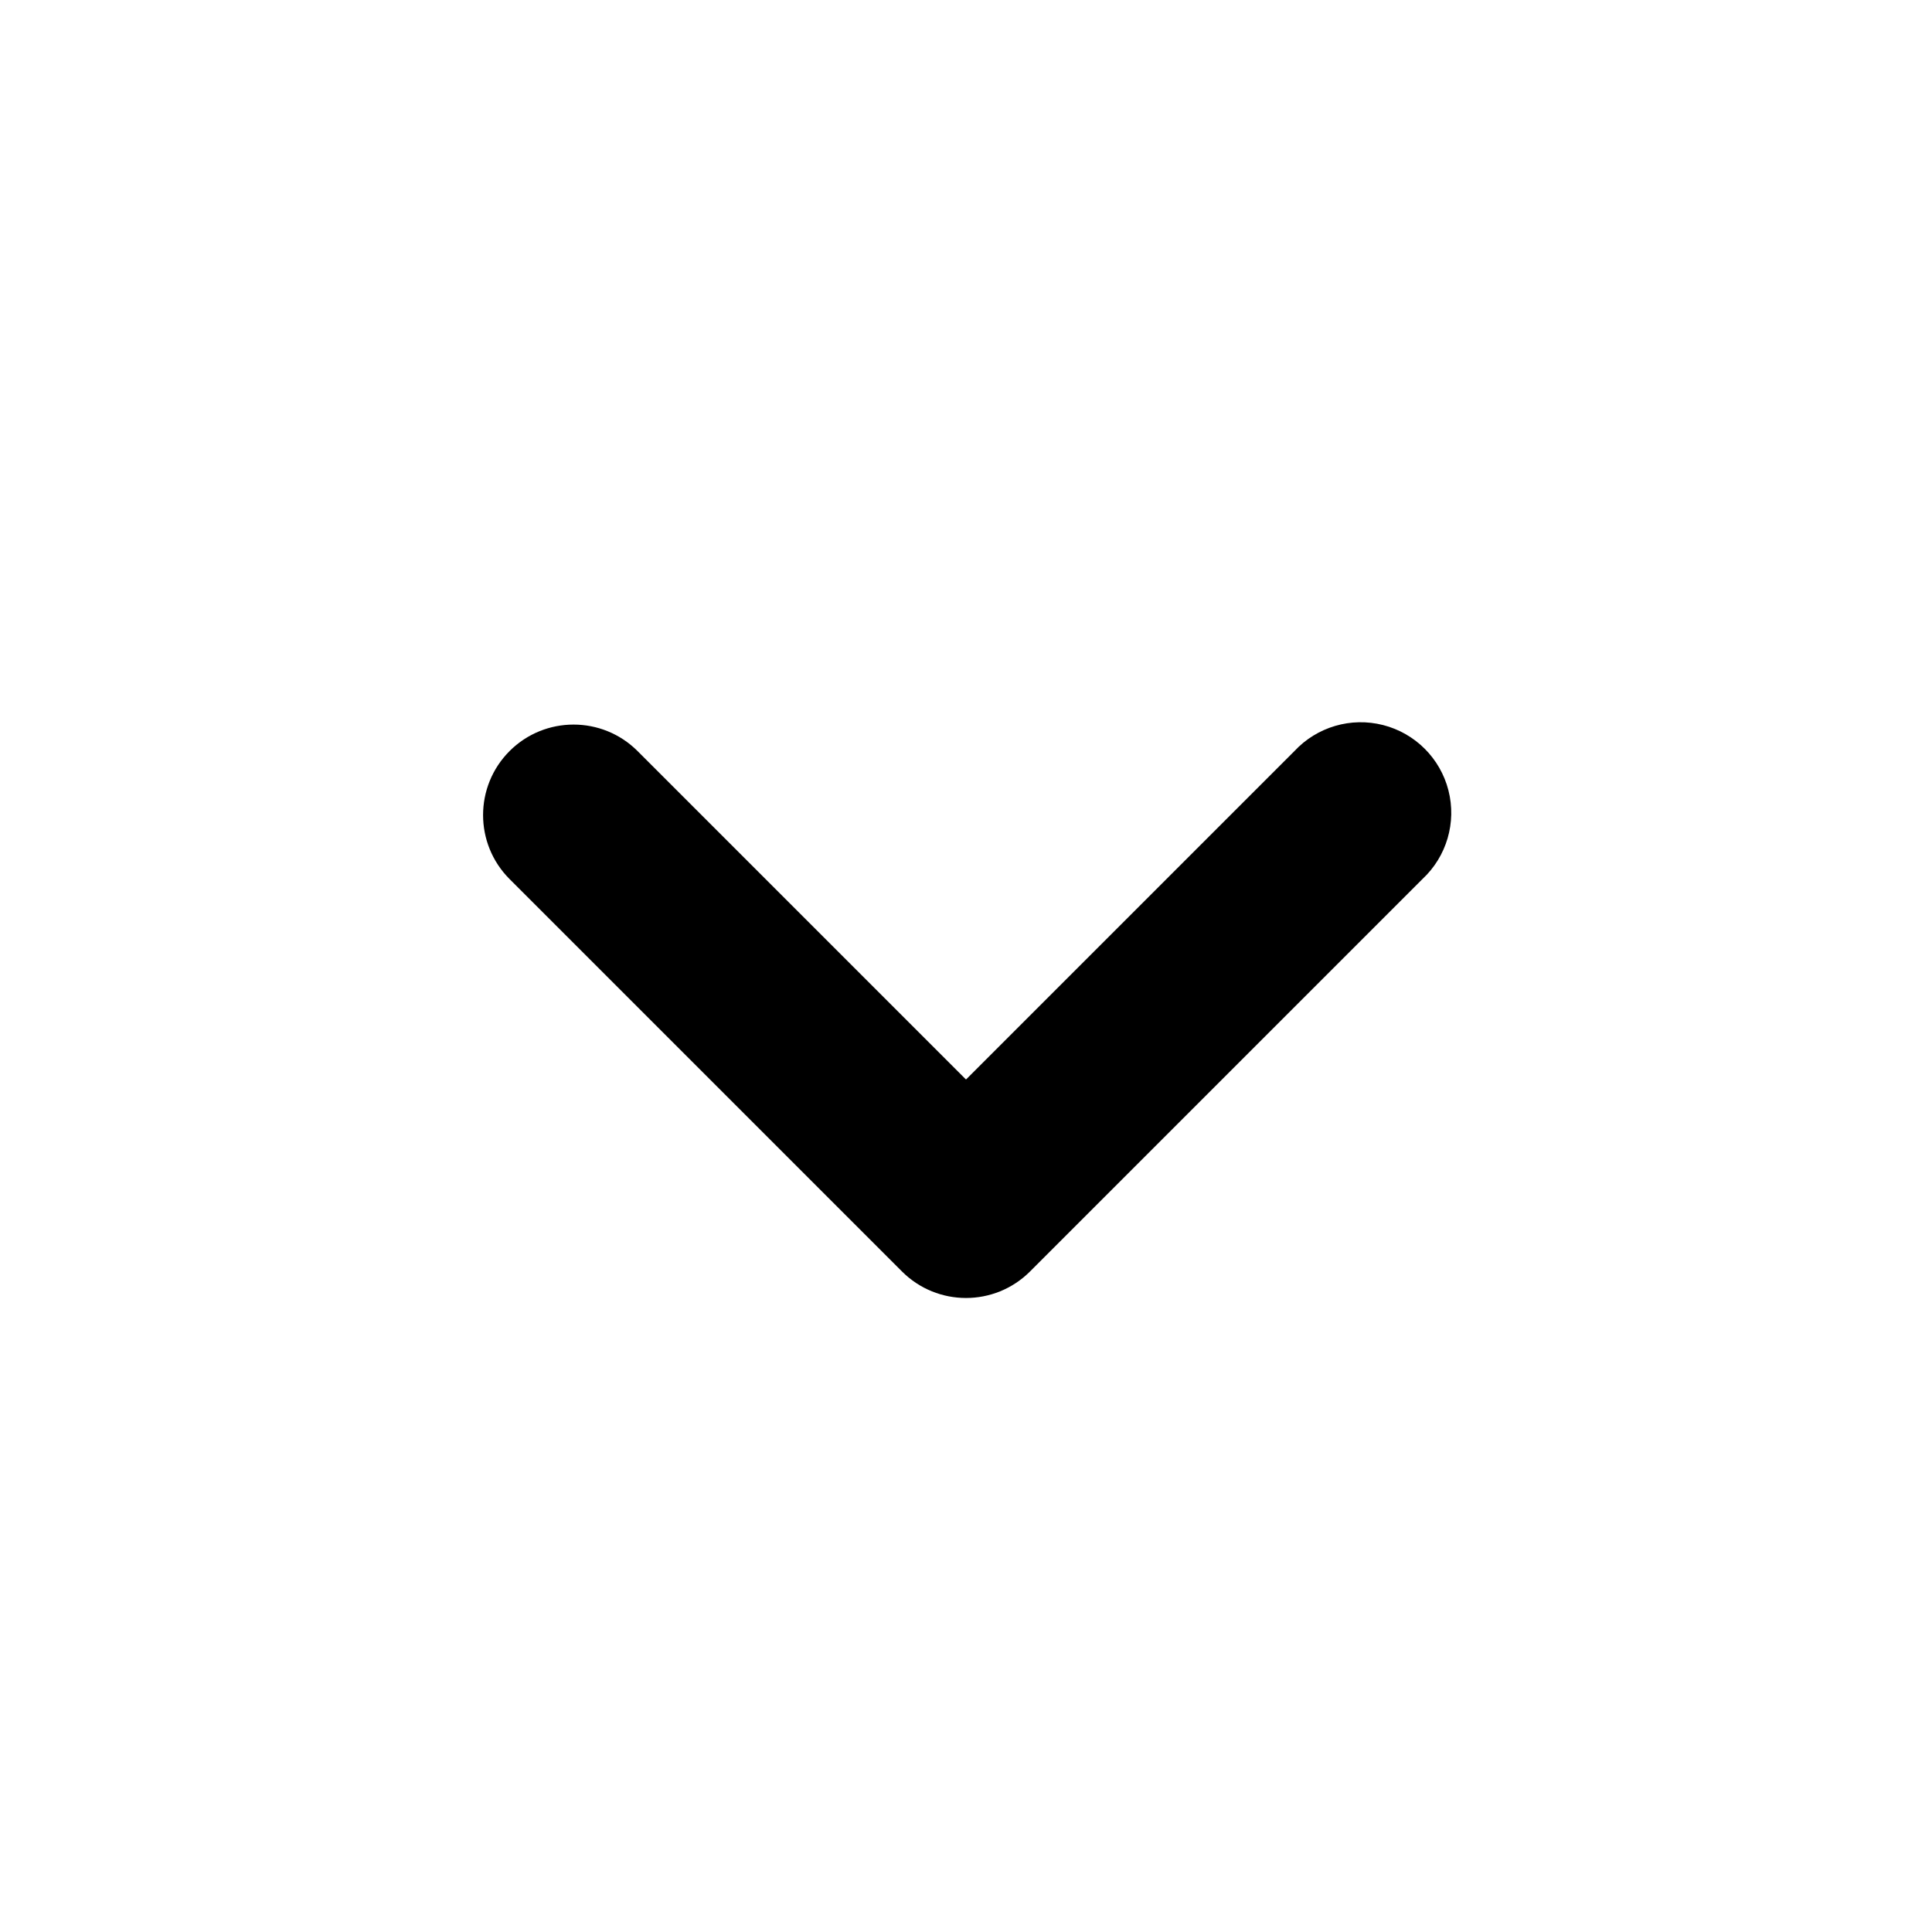
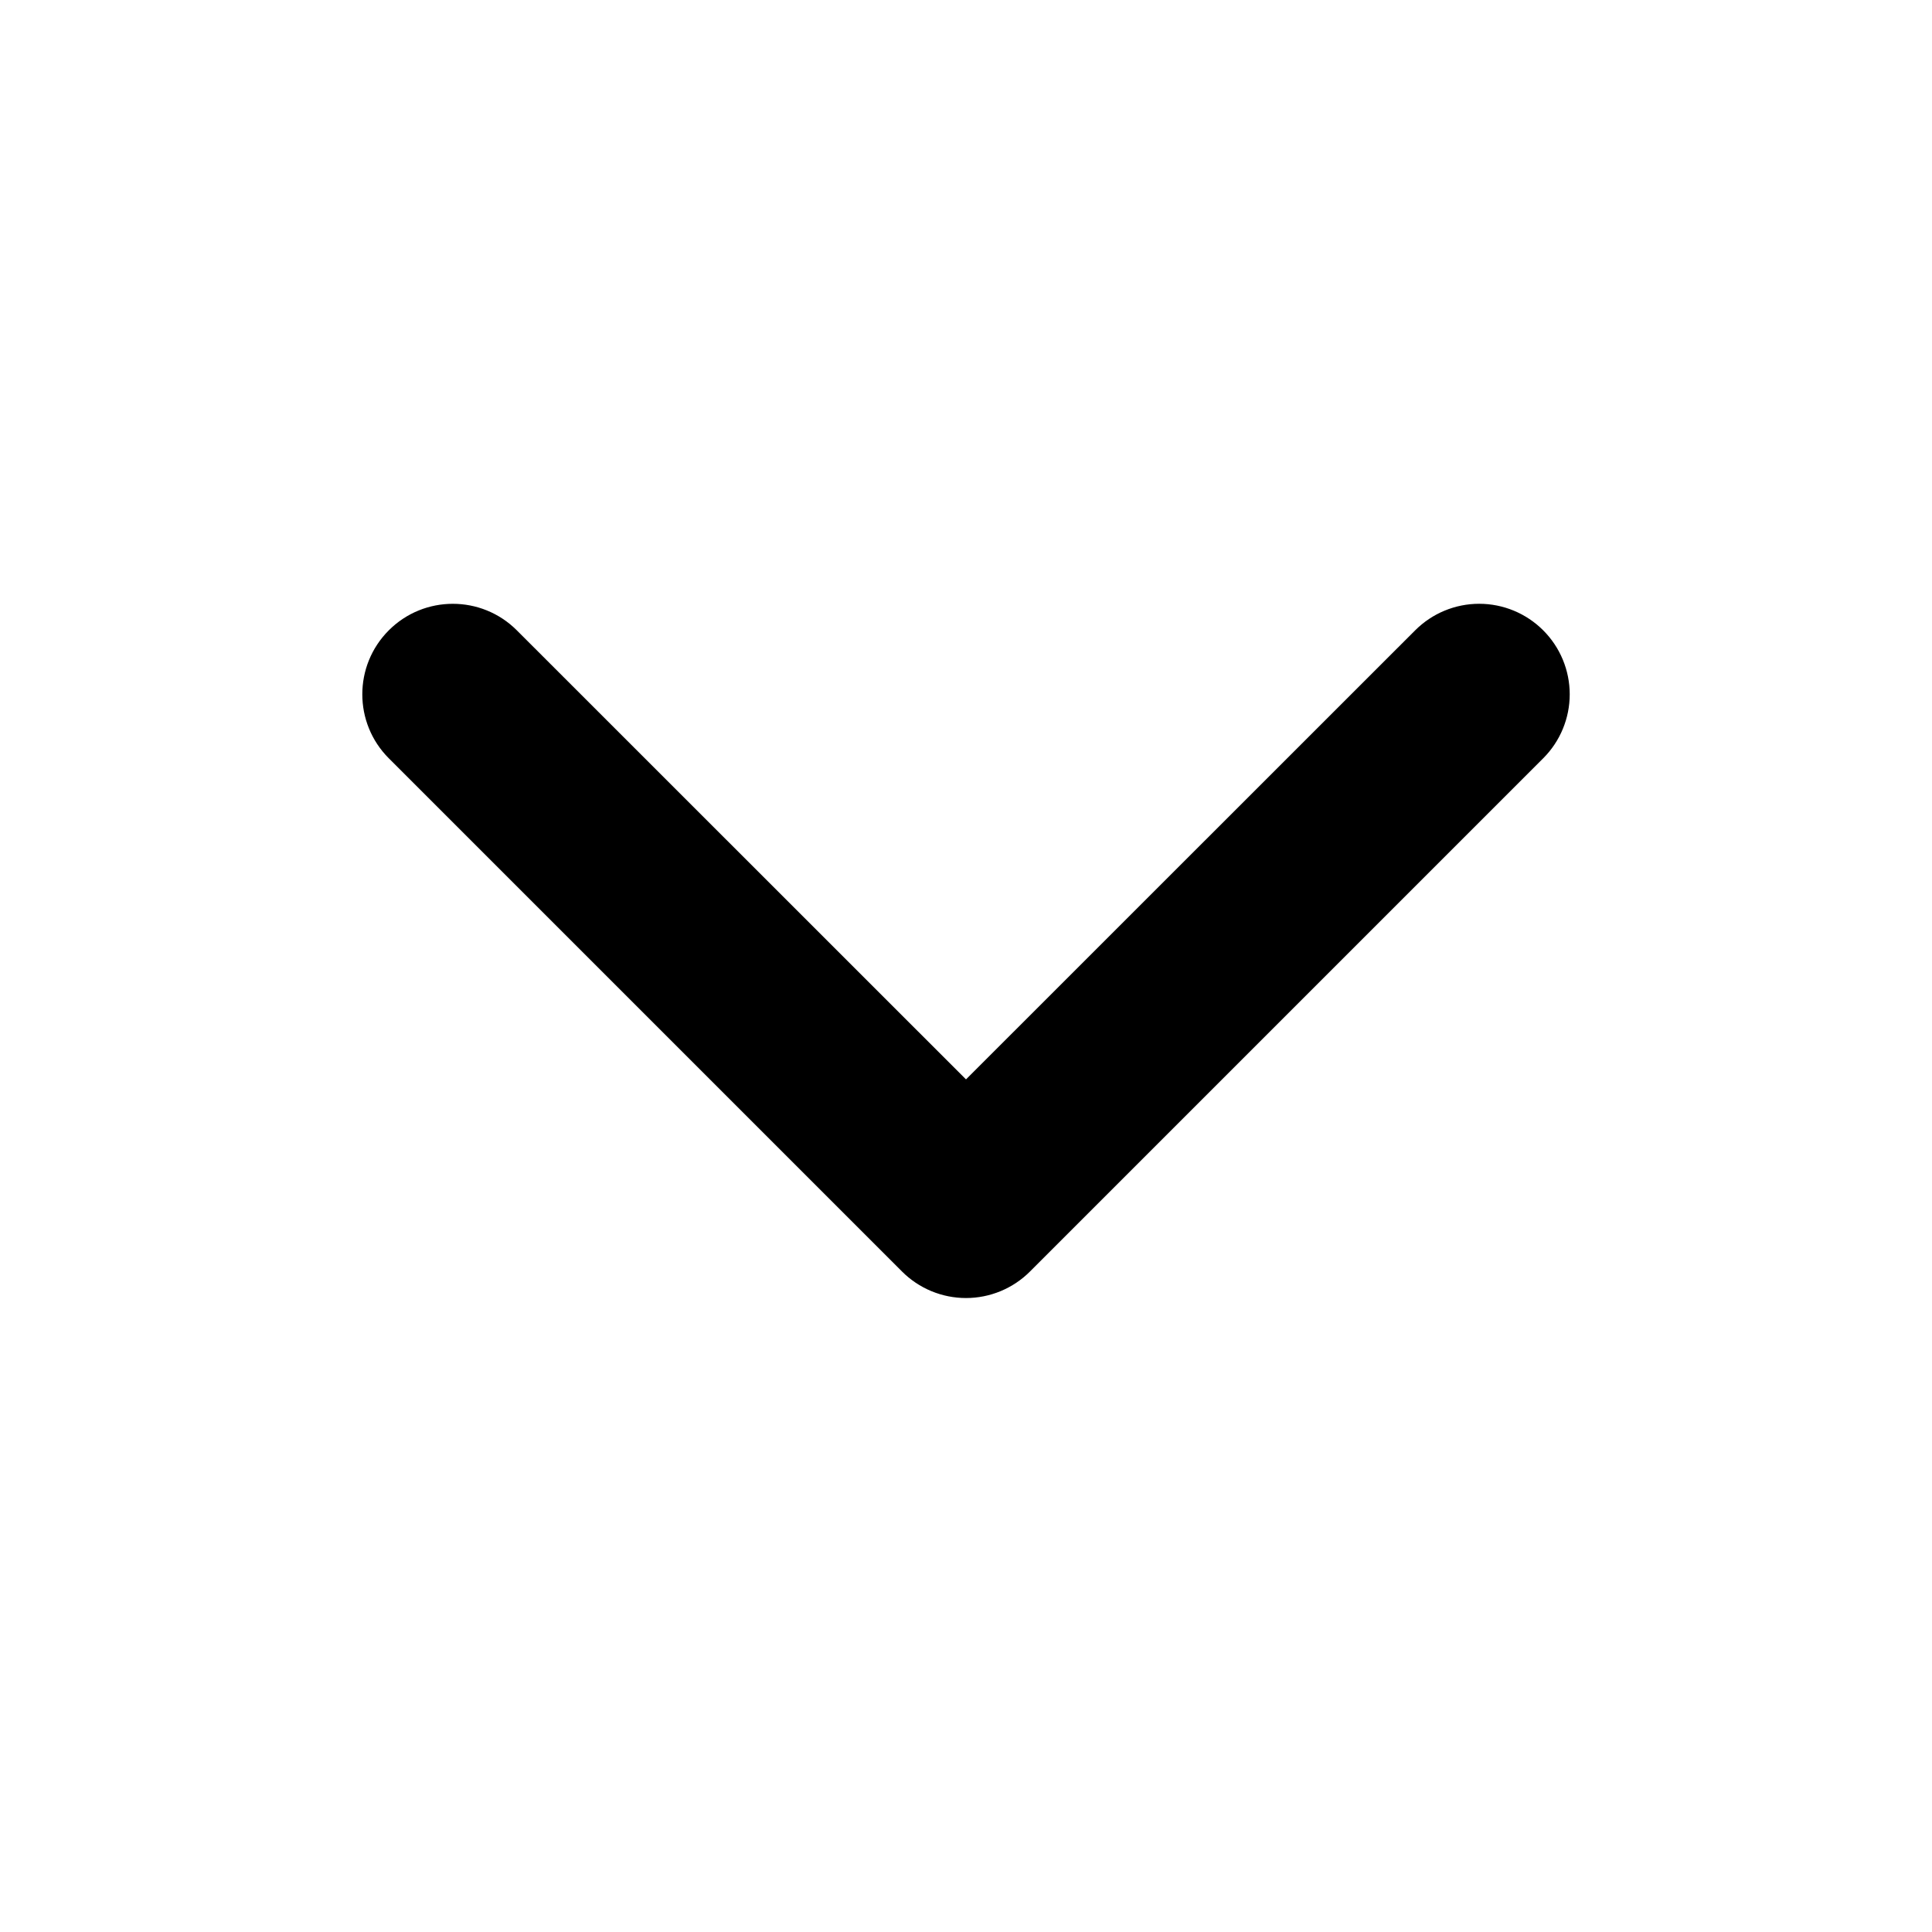
<svg xmlns="http://www.w3.org/2000/svg" viewBox="0 0 16 16">
-   <path d="M4.22 6.22a.75.75 0 0 1 1.06 0L8 8.94l2.72-2.72a.75.75 0 1 1 1.06 1.06l-3.25 3.25a.75.75 0 0 1-1.06 0L4.22 7.28a.75.75 0 0 1 0-1.06Z" />
+   <path d="M12.78 5.22a.749.749 0 0 1 0 1.06l-4.25 4.25a.749.749 0 0 1-1.06 0L3.22 6.28a.749.749 0 1 1 1.06-1.06L8 8.939l3.72-3.719a.749.749 0 0 1 1.06 0Z" />
</svg>
